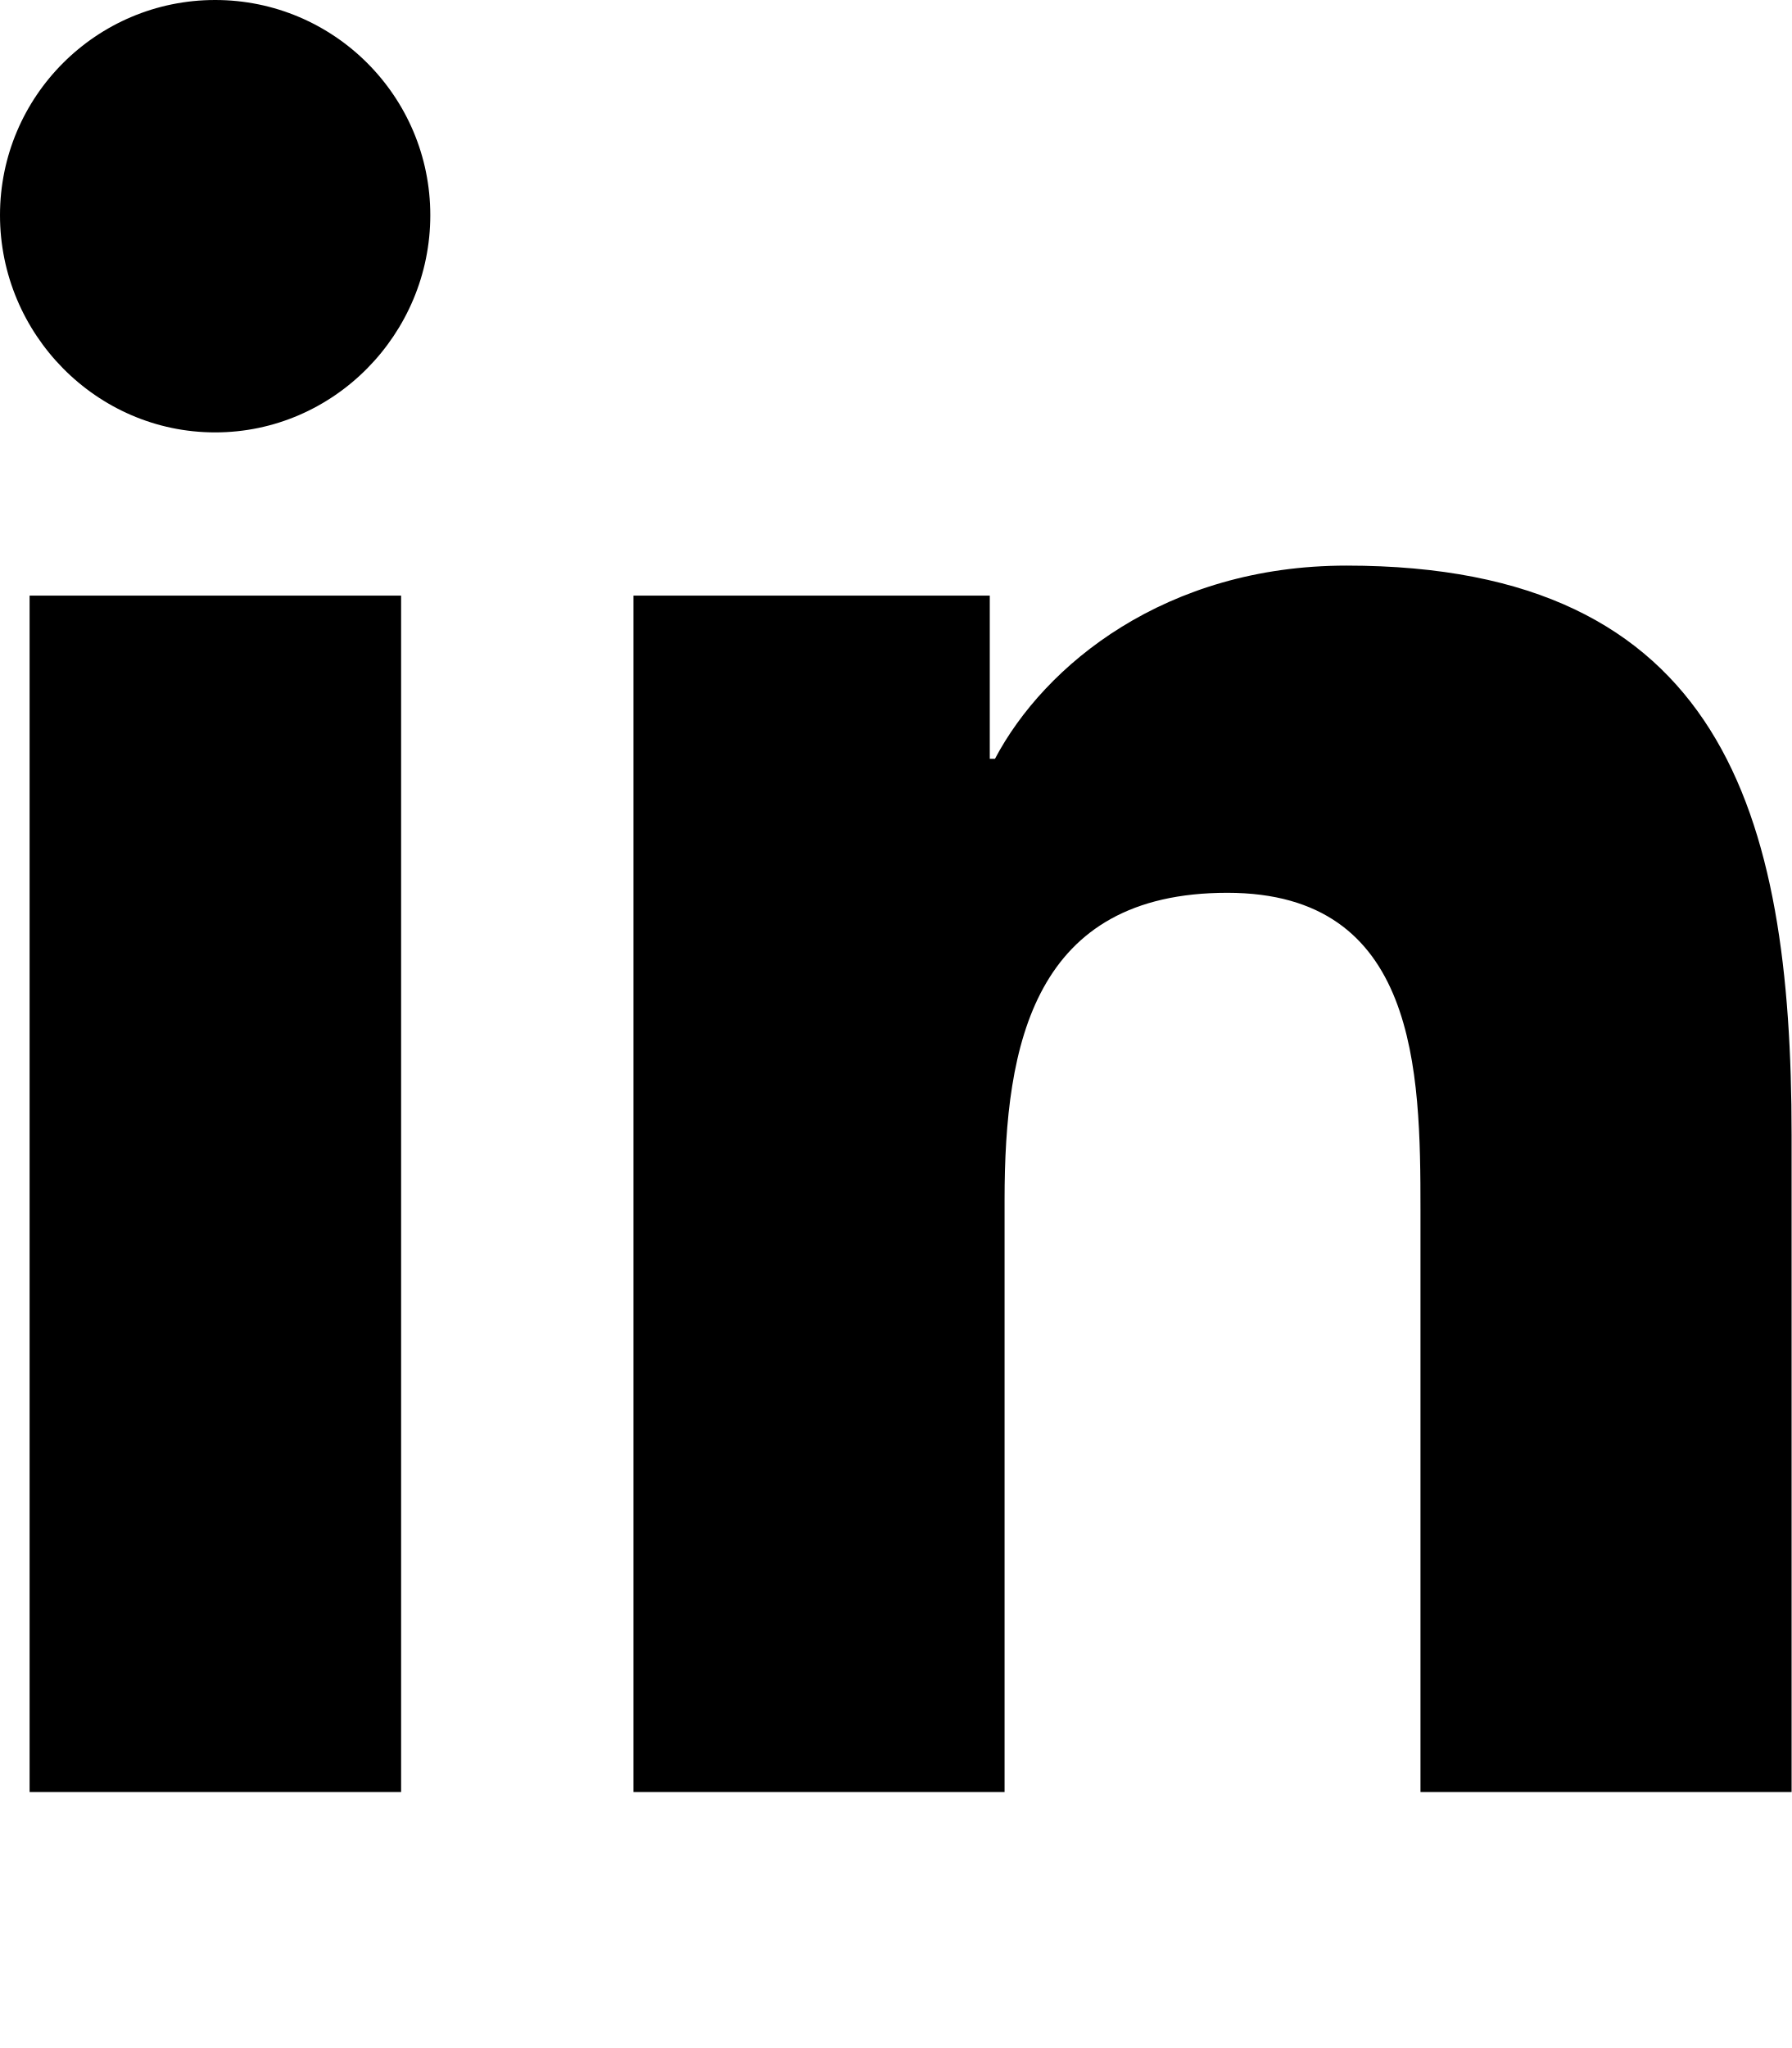
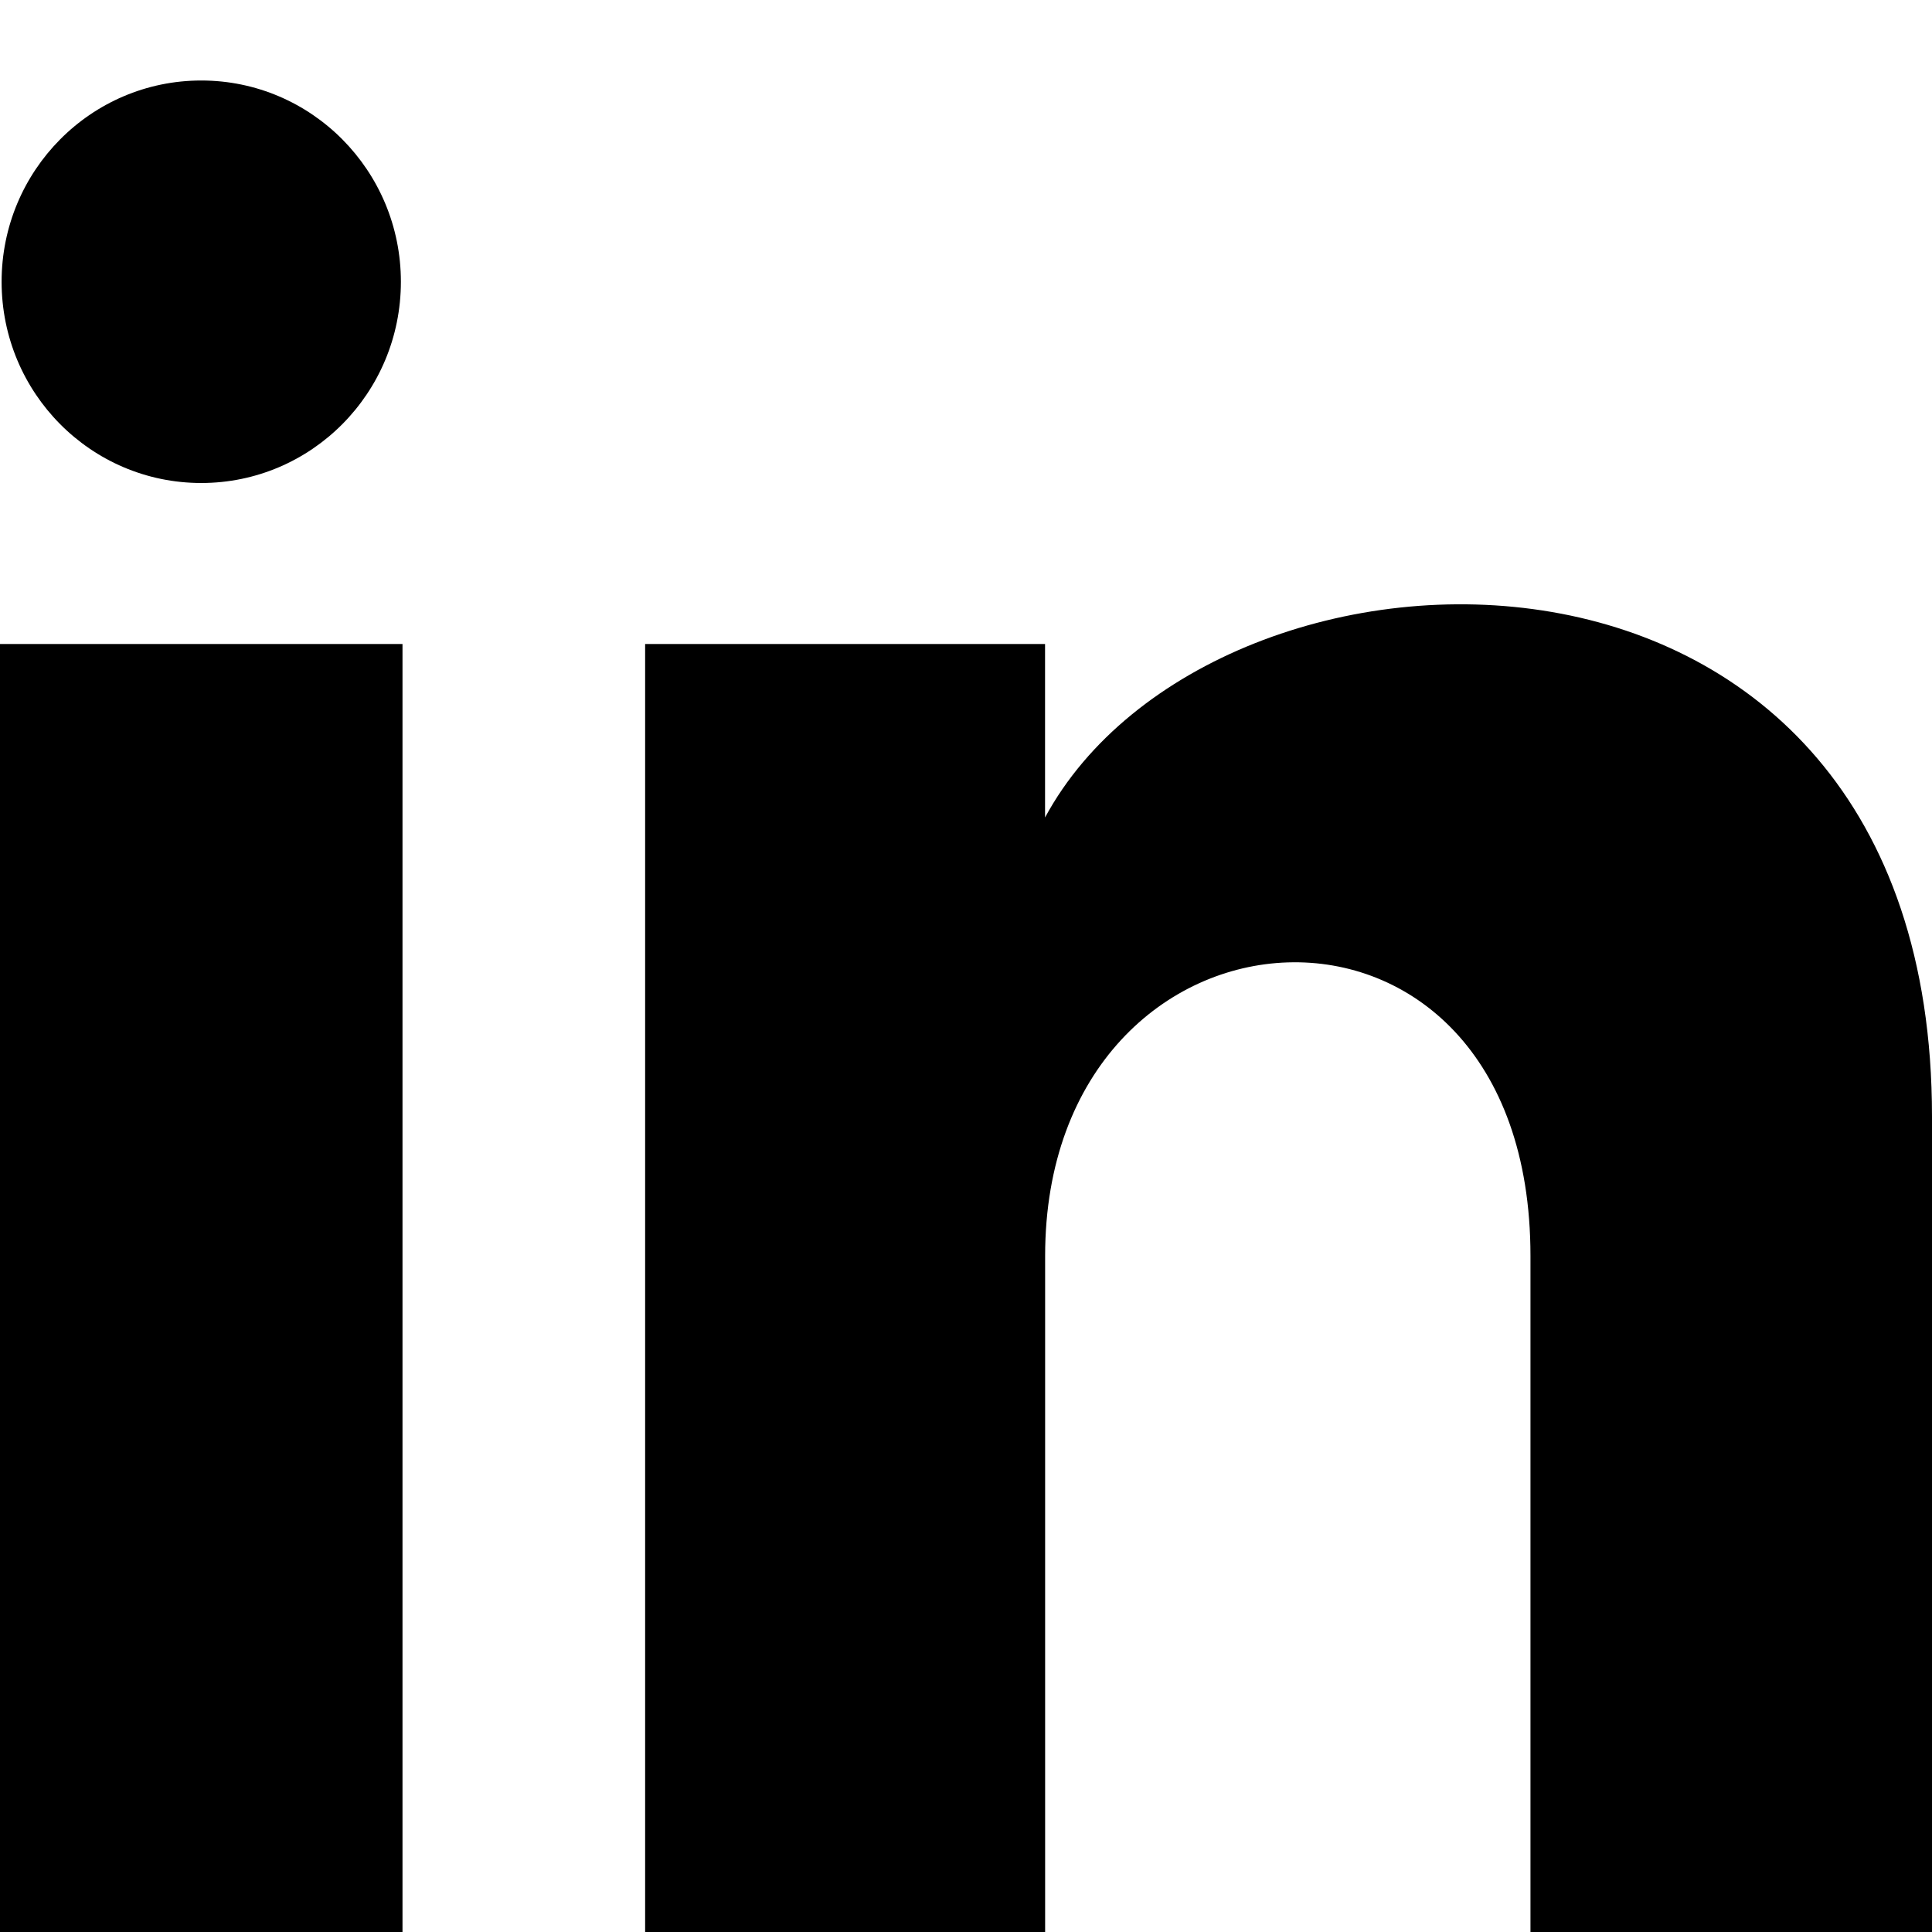
- <svg xmlns="http://www.w3.org/2000/svg" version="1.1" id="Layer_1" x="0px" y="0px" viewBox="0 0 448 512" style="enable-background:new 0 0 448 512;" xml:space="preserve">
-   <style type="text/css">
- 	.st0
- </style>
-   <path class="st0" d="M100.3,448H7.4V148.9h92.9V448z M53.8,108.1C24.1,108.1,0,83.5,0,53.8C0,24.1,24.1,0,53.8,0  c29.7,0,53.8,24.1,53.8,53.8C107.6,83.5,83.5,108.1,53.8,108.1z M447.9,448h-92.7V302.4c0-34.7-0.7-79.2-48.3-79.2  c-48.3,0-55.7,37.7-55.7,76.7V448h-92.8V148.9h89.1v40.8h1.3c12.4-23.5,42.7-48.3,87.9-48.3c94,0,111.3,61.9,111.3,142.3V448H447.9z  " />
+ <svg xmlns="http://www.w3.org/2000/svg" width="24" height="24" viewBox="0 0 24 24">
+   <path d="M4.98 3.5c0 1.381-1.11 2.5-2.48 2.5s-2.48-1.119-2.48-2.5c0-1.38 1.11-2.5 2.48-2.5s2.48 1.12 2.48 2.5zm.02 4.5h-5v16h5v-16zm7.982 0h-4.968v16h4.969v-8.399c0-4.67 6.029-5.052 6.029 0v8.399h4.988v-10.131c0-7.88-8.922-7.593-11.018-3.714v-2.155z" />
</svg>
